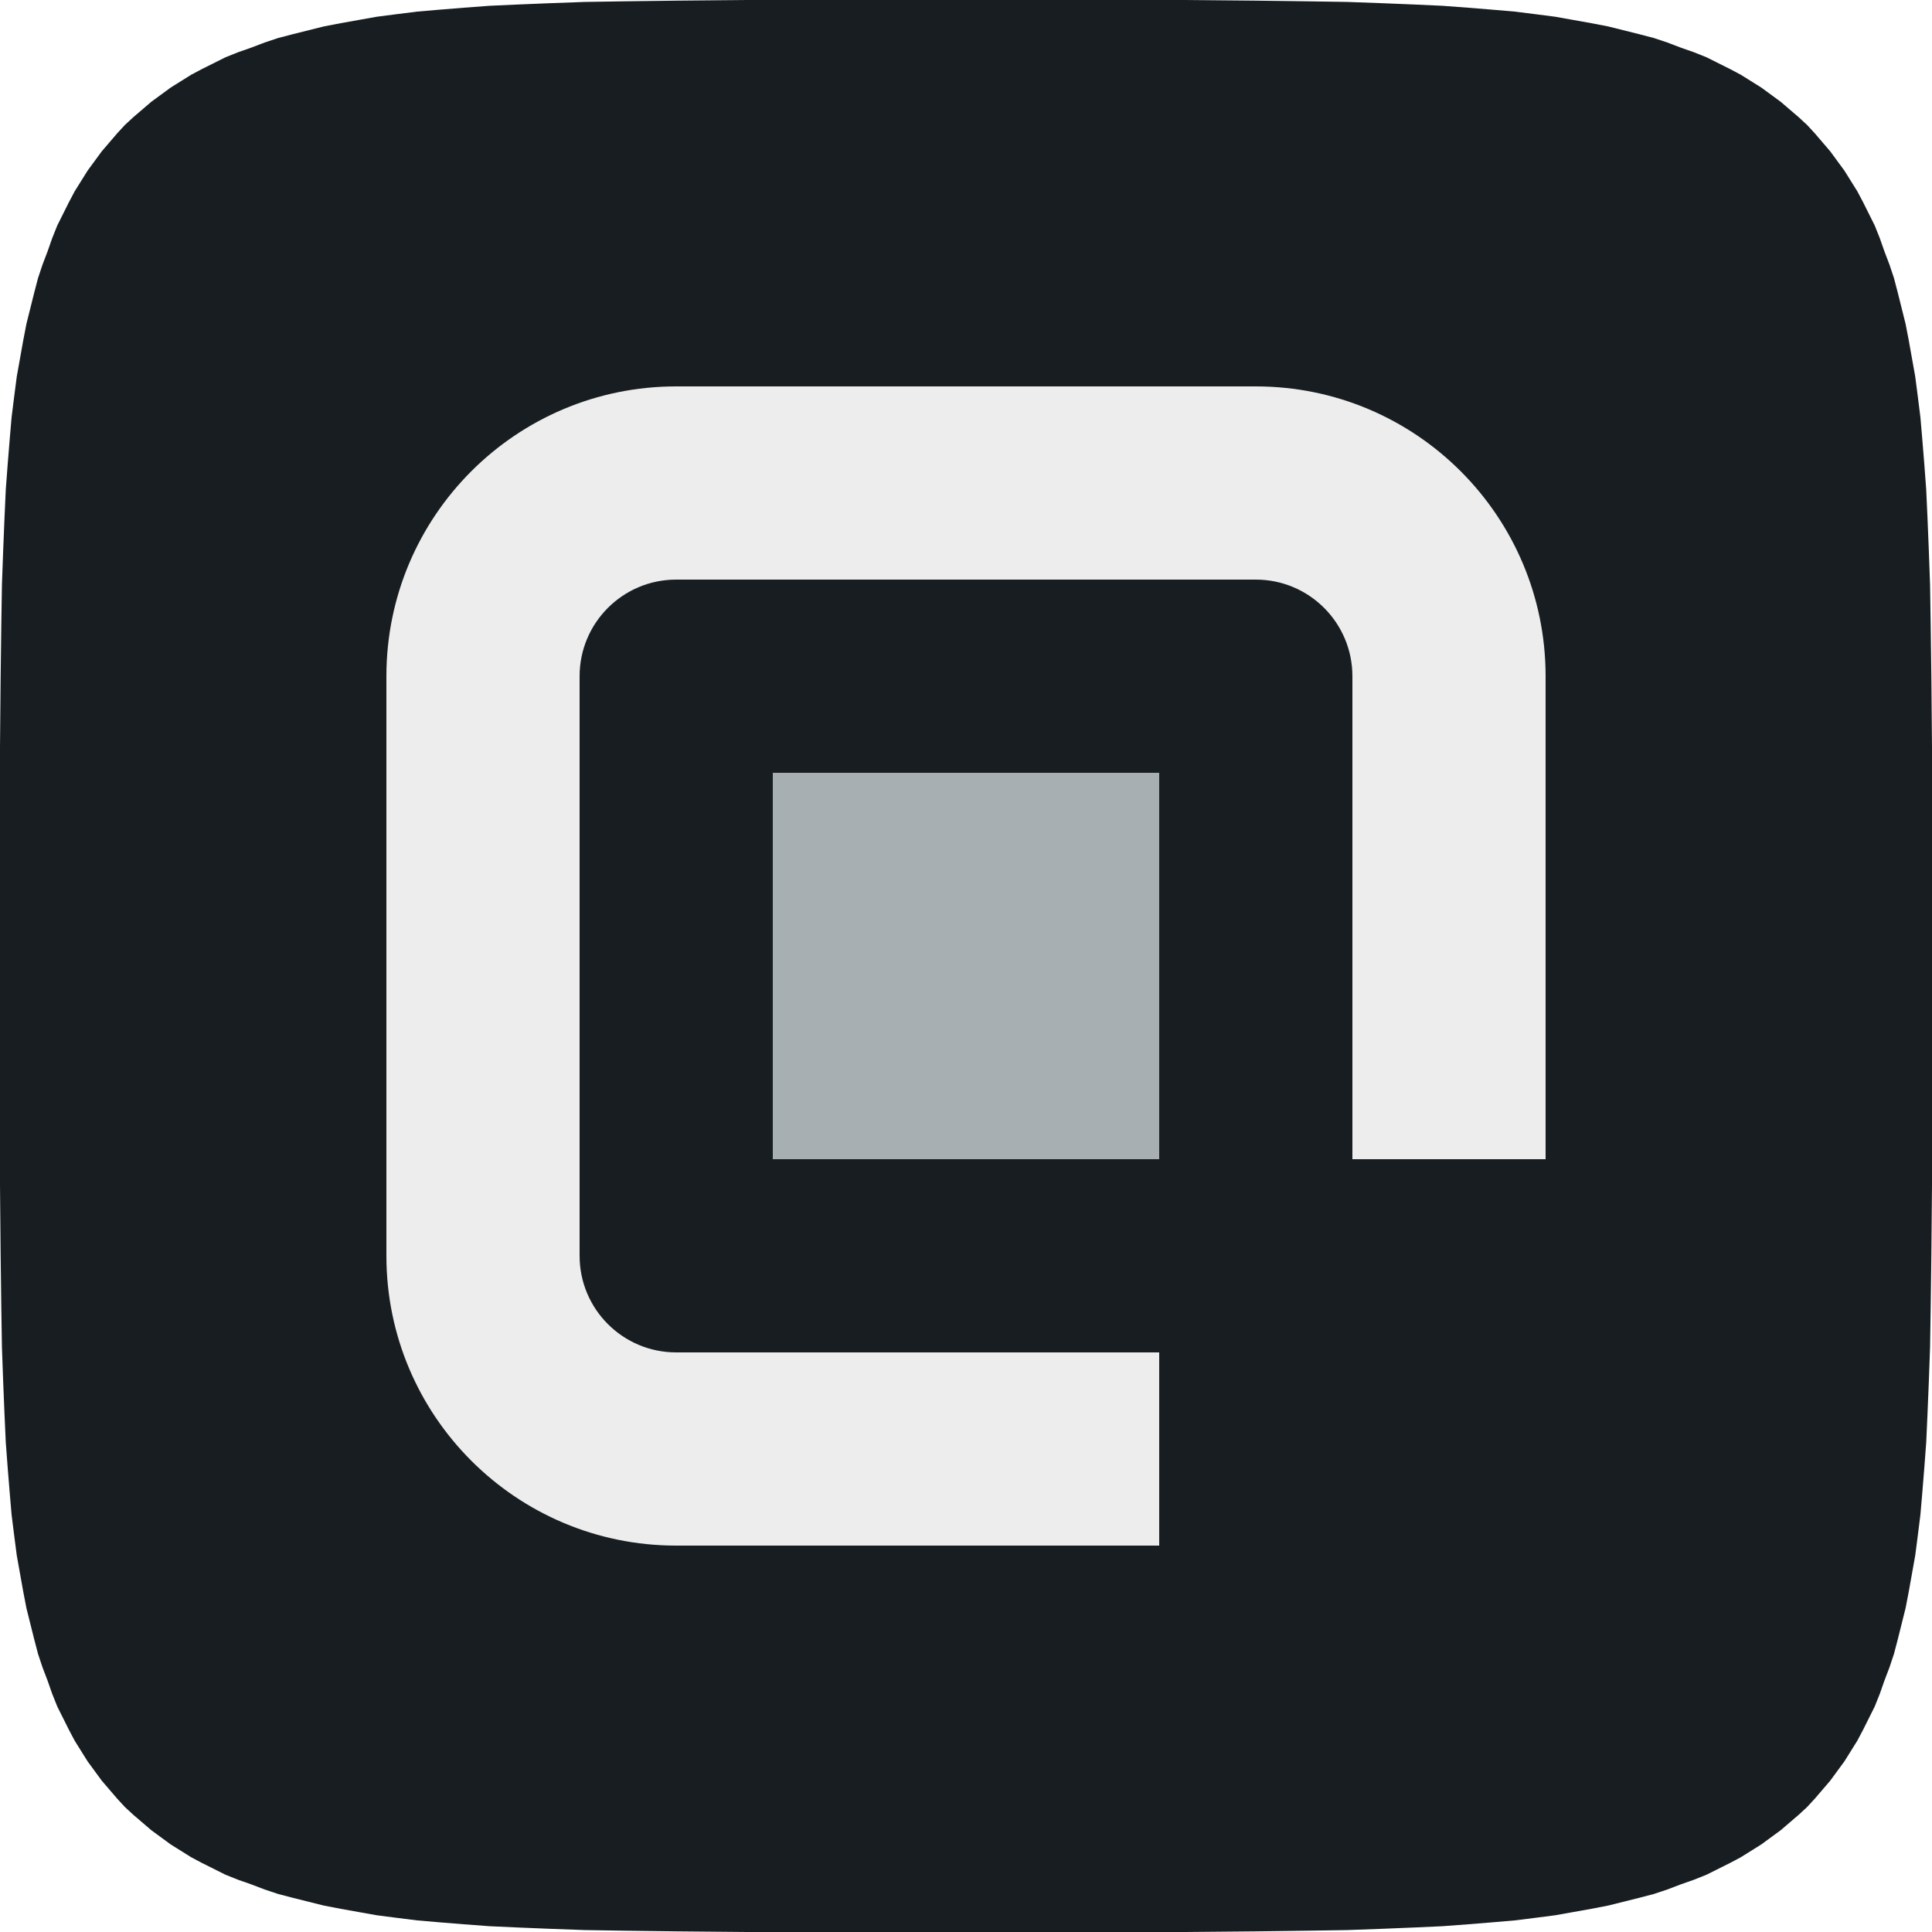
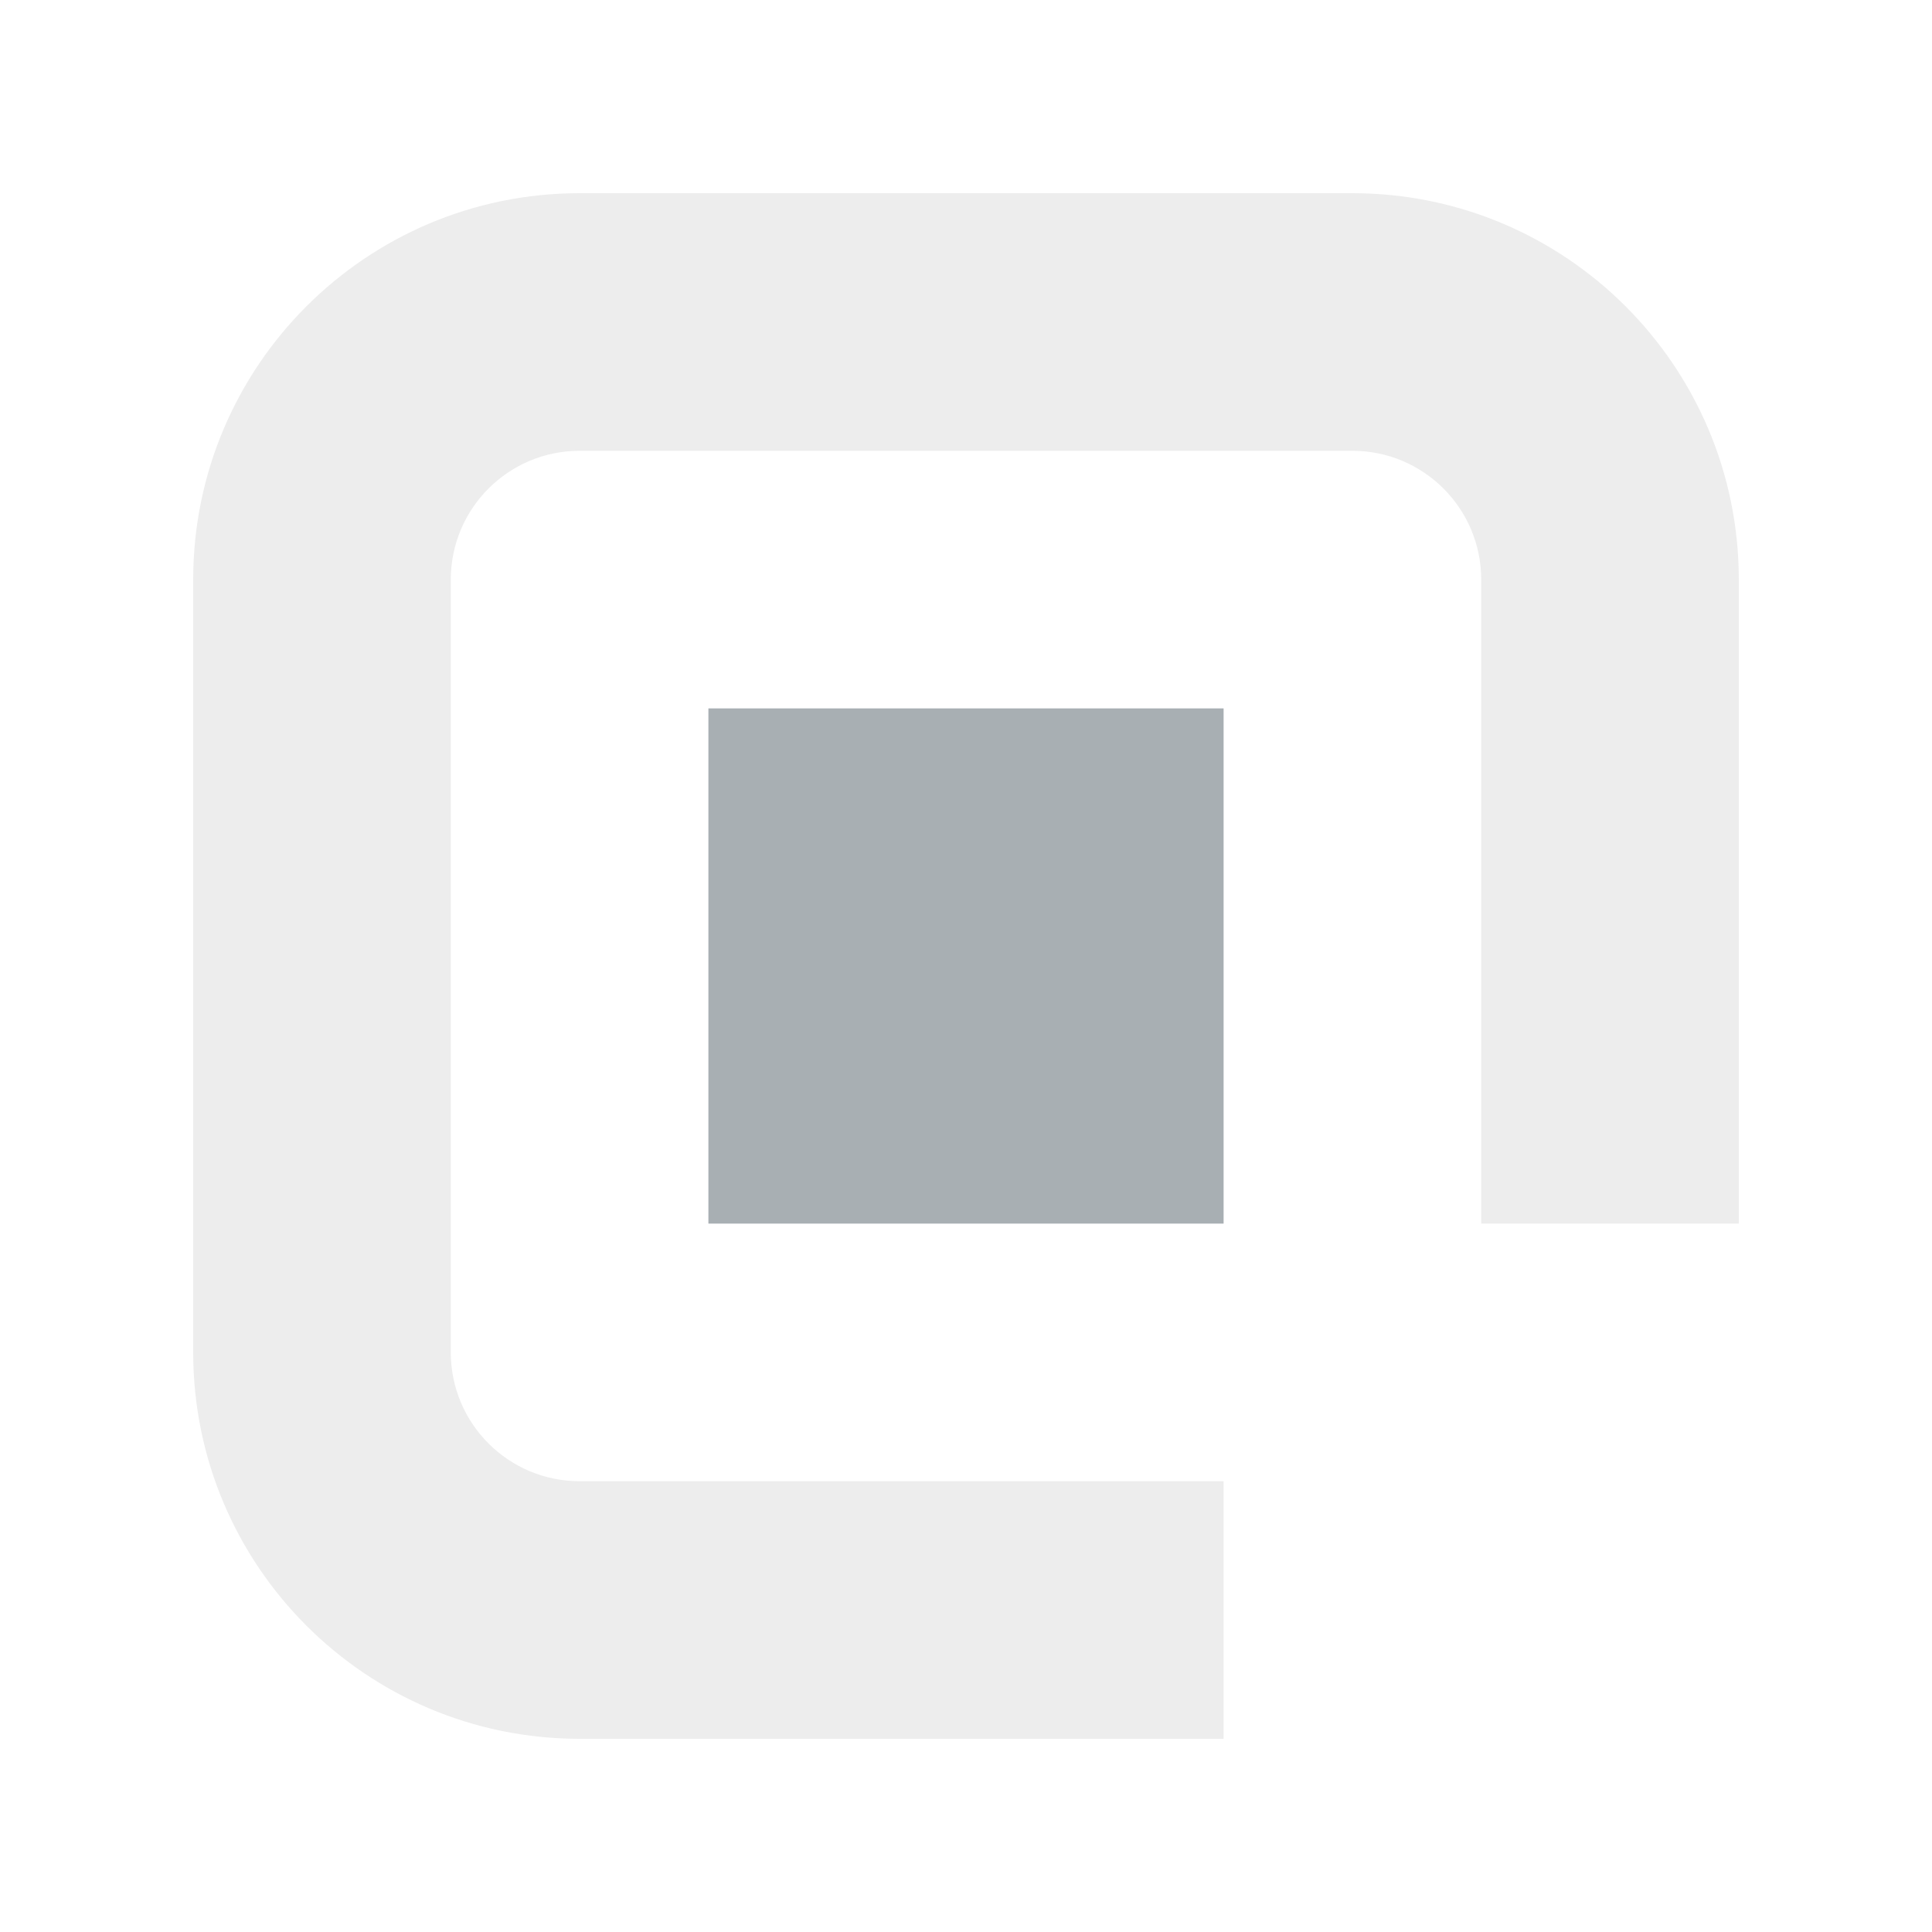
<svg xmlns="http://www.w3.org/2000/svg" width="30" height="30" viewBox="0 0 30 30" role="img" aria-label="Fathom">
-   <path fill="#171d20" d="M30.00 15.00L30.00 18.40L29.99 19.49L29.98 20.28L29.97 20.92L29.95 21.47L29.93 21.96L29.91 22.40L29.88 22.80L29.85 23.17L29.82 23.52L29.78 23.84L29.74 24.15L29.69 24.43L29.64 24.71L29.59 24.97L29.53 25.21L29.47 25.45L29.41 25.68L29.34 25.89L29.26 26.10L29.19 26.30L29.11 26.50L29.02 26.68L28.93 26.86L28.84 27.03L28.74 27.19L28.64 27.35L28.53 27.50L28.42 27.65L28.30 27.79L28.18 27.93L28.06 28.06L27.93 28.18L27.79 28.30L27.65 28.42L27.50 28.53L27.35 28.64L27.19 28.74L27.03 28.84L26.86 28.93L26.68 29.02L26.50 29.11L26.30 29.19L26.10 29.26L25.89 29.34L25.68 29.41L25.45 29.47L25.21 29.53L24.97 29.59L24.71 29.64L24.43 29.69L24.15 29.74L23.84 29.78L23.52 29.82L23.17 29.85L22.80 29.88L22.40 29.91L21.96 29.93L21.47 29.95L20.92 29.97L20.28 29.98L19.49 29.99L18.40 30.00L15.00 30.00L11.60 30.00L10.51 29.99L9.72 29.98L9.08 29.97L8.53 29.95L8.04 29.93L7.60 29.91L7.20 29.88L6.83 29.85L6.48 29.82L6.16 29.78L5.85 29.74L5.57 29.69L5.29 29.64L5.03 29.59L4.79 29.53L4.55 29.47L4.32 29.41L4.11 29.34L3.90 29.26L3.70 29.19L3.50 29.11L3.32 29.02L3.14 28.93L2.97 28.84L2.81 28.74L2.65 28.64L2.50 28.53L2.35 28.42L2.21 28.30L2.07 28.18L1.94 28.06L1.82 27.93L1.70 27.79L1.58 27.65L1.47 27.50L1.36 27.35L1.26 27.19L1.16 27.03L1.07 26.86L0.98 26.68L0.89 26.50L0.81 26.30L0.74 26.10L0.66 25.89L0.59 25.68L0.53 25.45L0.47 25.21L0.41 24.97L0.36 24.71L0.31 24.43L0.26 24.15L0.22 23.84L0.18 23.52L0.15 23.17L0.12 22.80L0.09 22.40L0.07 21.96L0.05 21.47L0.03 20.92L0.02 20.28L0.01 19.49L0.00 18.40L0.00 15.00L0.00 11.60L0.01 10.51L0.02 9.72L0.03 9.08L0.05 8.53L0.07 8.04L0.09 7.60L0.12 7.20L0.15 6.83L0.18 6.48L0.22 6.16L0.26 5.85L0.31 5.57L0.36 5.29L0.41 5.03L0.47 4.79L0.53 4.55L0.59 4.32L0.66 4.11L0.74 3.90L0.81 3.70L0.89 3.50L0.98 3.32L1.07 3.14L1.16 2.97L1.26 2.81L1.36 2.65L1.47 2.50L1.58 2.35L1.70 2.21L1.82 2.07L1.94 1.94L2.07 1.82L2.21 1.70L2.35 1.58L2.50 1.47L2.65 1.36L2.81 1.26L2.97 1.16L3.14 1.07L3.32 0.98L3.50 0.89L3.70 0.81L3.90 0.74L4.11 0.66L4.32 0.59L4.55 0.53L4.79 0.47L5.03 0.41L5.29 0.36L5.57 0.31L5.85 0.26L6.16 0.22L6.48 0.18L6.83 0.15L7.20 0.12L7.60 0.09L8.04 0.07L8.53 0.05L9.08 0.03L9.72 0.02L10.51 0.01L11.60 0.00L15.00 0.00L18.40 0.00L19.49 0.01L20.28 0.02L20.92 0.03L21.47 0.05L21.96 0.07L22.40 0.09L22.80 0.12L23.17 0.15L23.52 0.18L23.84 0.22L24.15 0.26L24.43 0.31L24.71 0.36L24.97 0.41L25.21 0.47L25.45 0.53L25.68 0.59L25.89 0.66L26.10 0.74L26.30 0.81L26.50 0.89L26.68 0.98L26.86 1.07L27.03 1.16L27.19 1.26L27.35 1.36L27.50 1.47L27.65 1.58L27.79 1.70L27.93 1.82L28.06 1.94L28.18 2.07L28.30 2.21L28.42 2.35L28.53 2.50L28.64 2.65L28.74 2.81L28.84 2.97L28.93 3.14L29.02 3.32L29.11 3.50L29.19 3.70L29.26 3.90L29.34 4.11L29.41 4.32L29.47 4.55L29.53 4.79L29.59 5.03L29.64 5.29L29.69 5.57L29.74 5.85L29.78 6.16L29.82 6.48L29.85 6.83L29.88 7.20L29.91 7.60L29.93 8.04L29.95 8.53L29.97 9.08L29.98 9.72L29.99 10.51L30.00 11.60Z" />
-   <path fill="#ededed" fill-rule="evenodd" d="M6 10.5A4.5 4.5 0 0 1 10.5 6L19.5 6A4.5 4.5 0 0 1 24 10.5L24 18L21 18L21 10.5A1.5 1.5 0 0 0 19.5 9L10.5 9A1.5 1.5 0 0 0 9 10.5L9 19.5A1.5 1.5 0 0 0 10.5 21L18 21L18 24L10.5 24A4.5 4.5 0 0 1 6 19.5Z" />
-   <path fill="#a8afb3" d="M12 12L18 12L18 18L12 18Z" />
+   <path fill="#ededed" fill-rule="evenodd" d="M3 9A6 6 0 0 1 9 3L21 3A6 6 0 0 1 27 9L27 19L23 19L23 9A2 2 0 0 0 21 7L9 7A2 2 0 0 0 7 9L7 21A2 2 0 0 0 9 23L19 23L19 27L9 27A6 6 0 0 1 3 21Z" />
+   <path fill="#a8afb3" d="M11 11L19 11L19 19L11 19Z" />
</svg>
